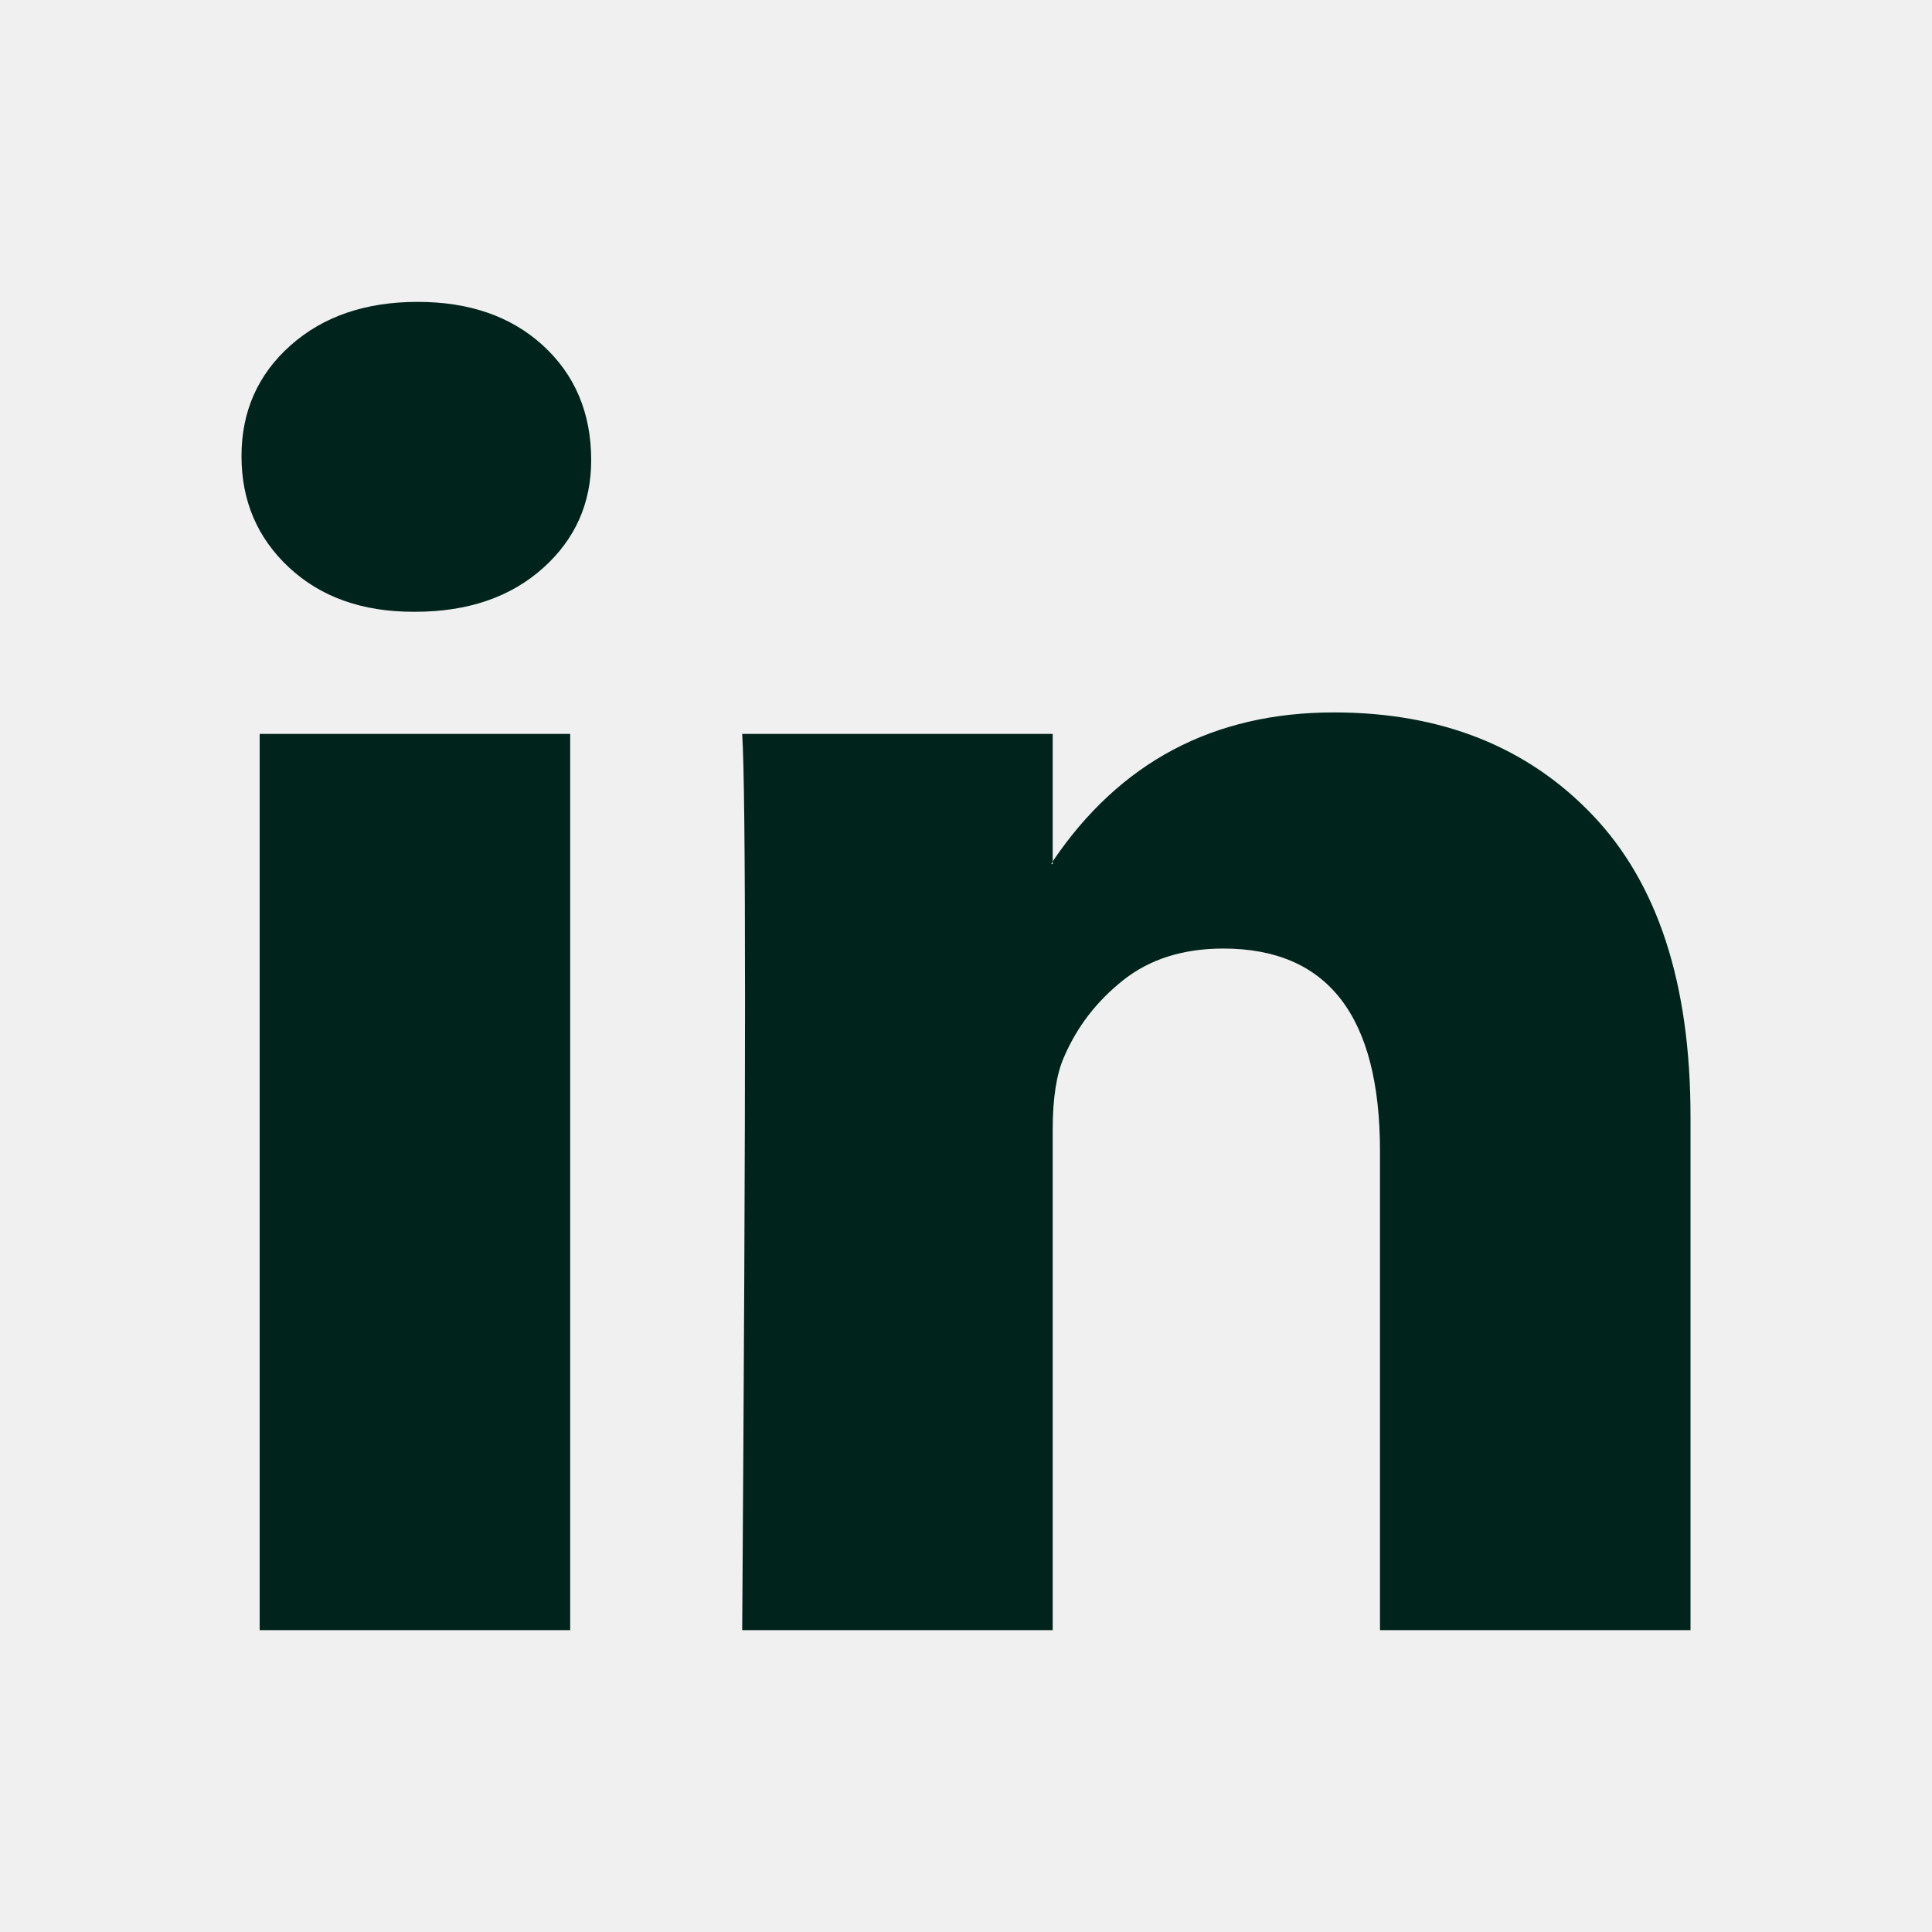
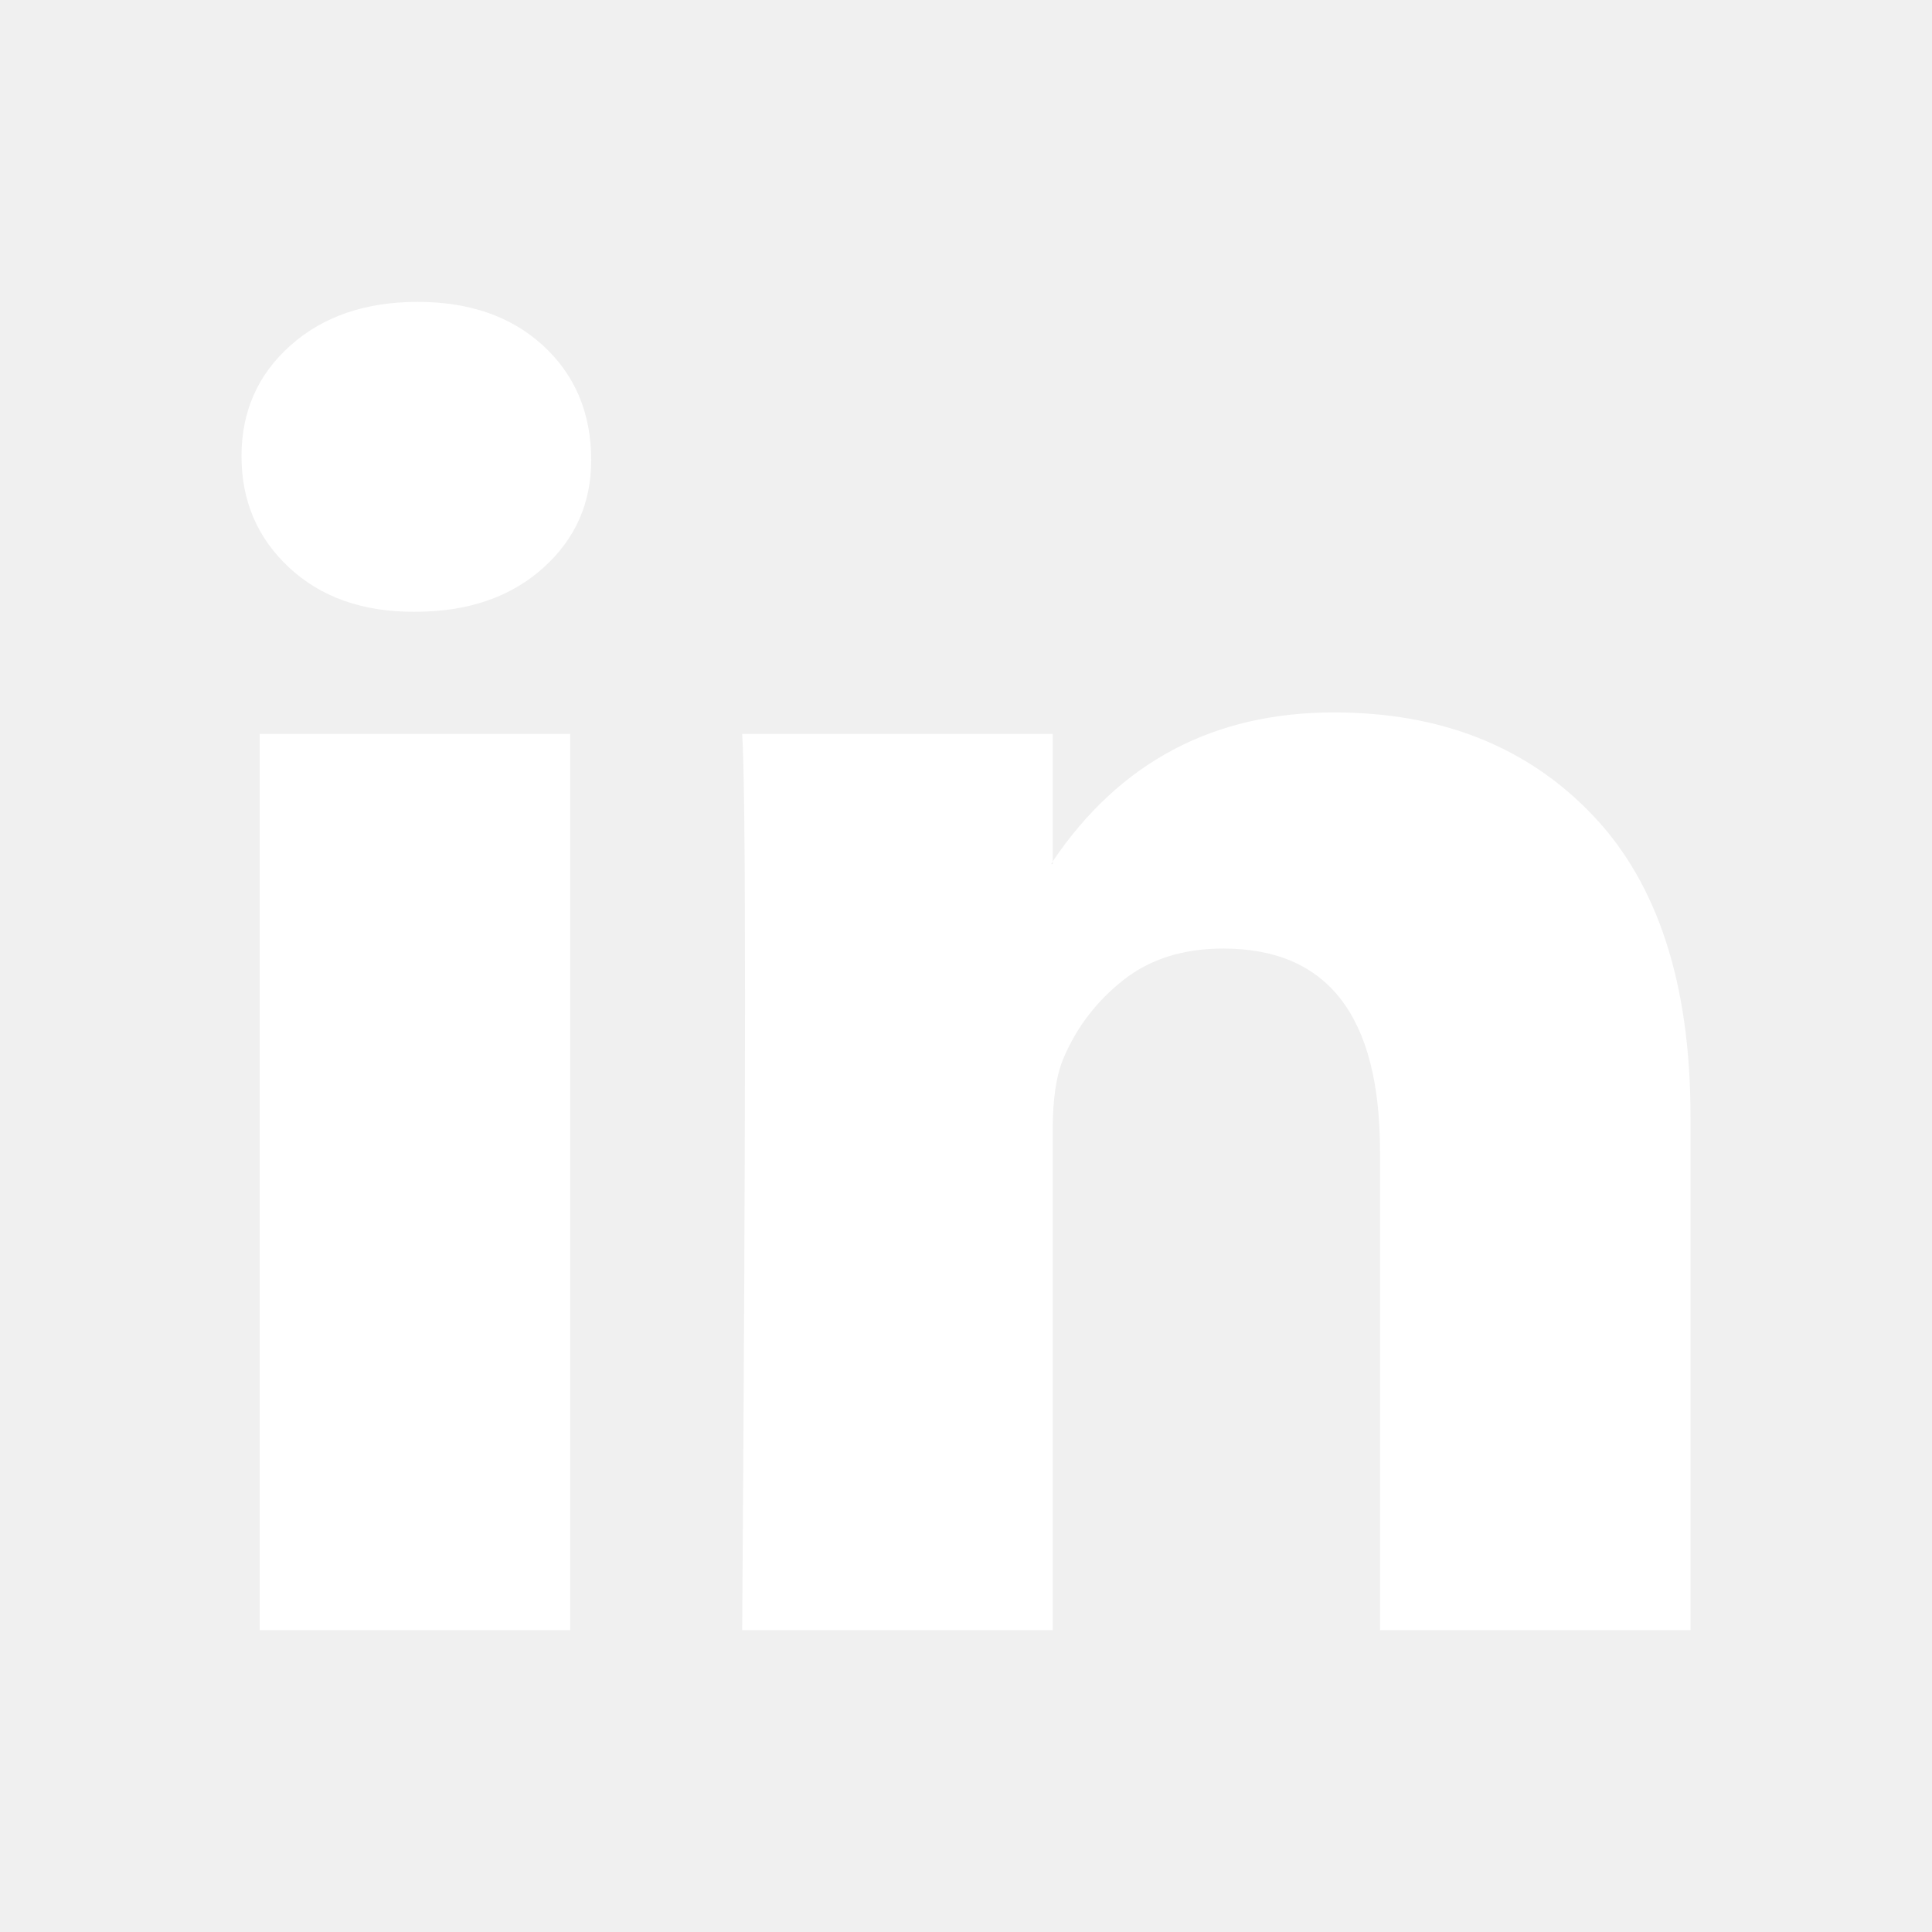
<svg xmlns="http://www.w3.org/2000/svg" width="32" height="32" viewBox="0 0 32 32" fill="none">
-   <path d="M4 7.556C4 6.815 4.27 6.204 4.811 5.722C5.351 5.241 6.054 5 6.919 5C7.768 5 8.456 5.237 8.981 5.711C9.521 6.2 9.792 6.837 9.792 7.622C9.792 8.333 9.529 8.926 9.004 9.4C8.463 9.889 7.753 10.133 6.873 10.133H6.849C6 10.133 5.313 9.889 4.788 9.4C4.263 8.911 4 8.296 4 7.556ZM4.301 27V12.156H9.444V27H4.301ZM12.293 27H17.436V18.711C17.436 18.193 17.498 17.793 17.622 17.511C17.838 17.007 18.166 16.581 18.606 16.233C19.046 15.885 19.598 15.711 20.262 15.711C21.992 15.711 22.857 16.83 22.857 19.067V27H28V18.489C28 16.296 27.459 14.633 26.378 13.5C25.297 12.367 23.869 11.8 22.093 11.8C20.1 11.8 18.548 12.622 17.436 14.267V14.311H17.413L17.436 14.267V12.156H12.293C12.324 12.63 12.34 14.104 12.34 16.578C12.34 19.052 12.324 22.526 12.293 27Z" fill="#00241B" />
+   <path d="M4 7.556C4 6.815 4.27 6.204 4.811 5.722C5.351 5.241 6.054 5 6.919 5C7.768 5 8.456 5.237 8.981 5.711C9.521 6.2 9.792 6.837 9.792 7.622C9.792 8.333 9.529 8.926 9.004 9.4C8.463 9.889 7.753 10.133 6.873 10.133H6.849C6 10.133 5.313 9.889 4.788 9.4C4.263 8.911 4 8.296 4 7.556ZM4.301 27V12.156H9.444V27H4.301ZM12.293 27H17.436V18.711C17.436 18.193 17.498 17.793 17.622 17.511C17.838 17.007 18.166 16.581 18.606 16.233C19.046 15.885 19.598 15.711 20.262 15.711C21.992 15.711 22.857 16.83 22.857 19.067V27H28V18.489C28 16.296 27.459 14.633 26.378 13.5C25.297 12.367 23.869 11.8 22.093 11.8C20.1 11.8 18.548 12.622 17.436 14.267V14.311H17.413L17.436 14.267V12.156H12.293C12.324 12.63 12.34 14.104 12.34 16.578C12.34 19.052 12.324 22.526 12.293 27Z" fill="white" />
</svg>
